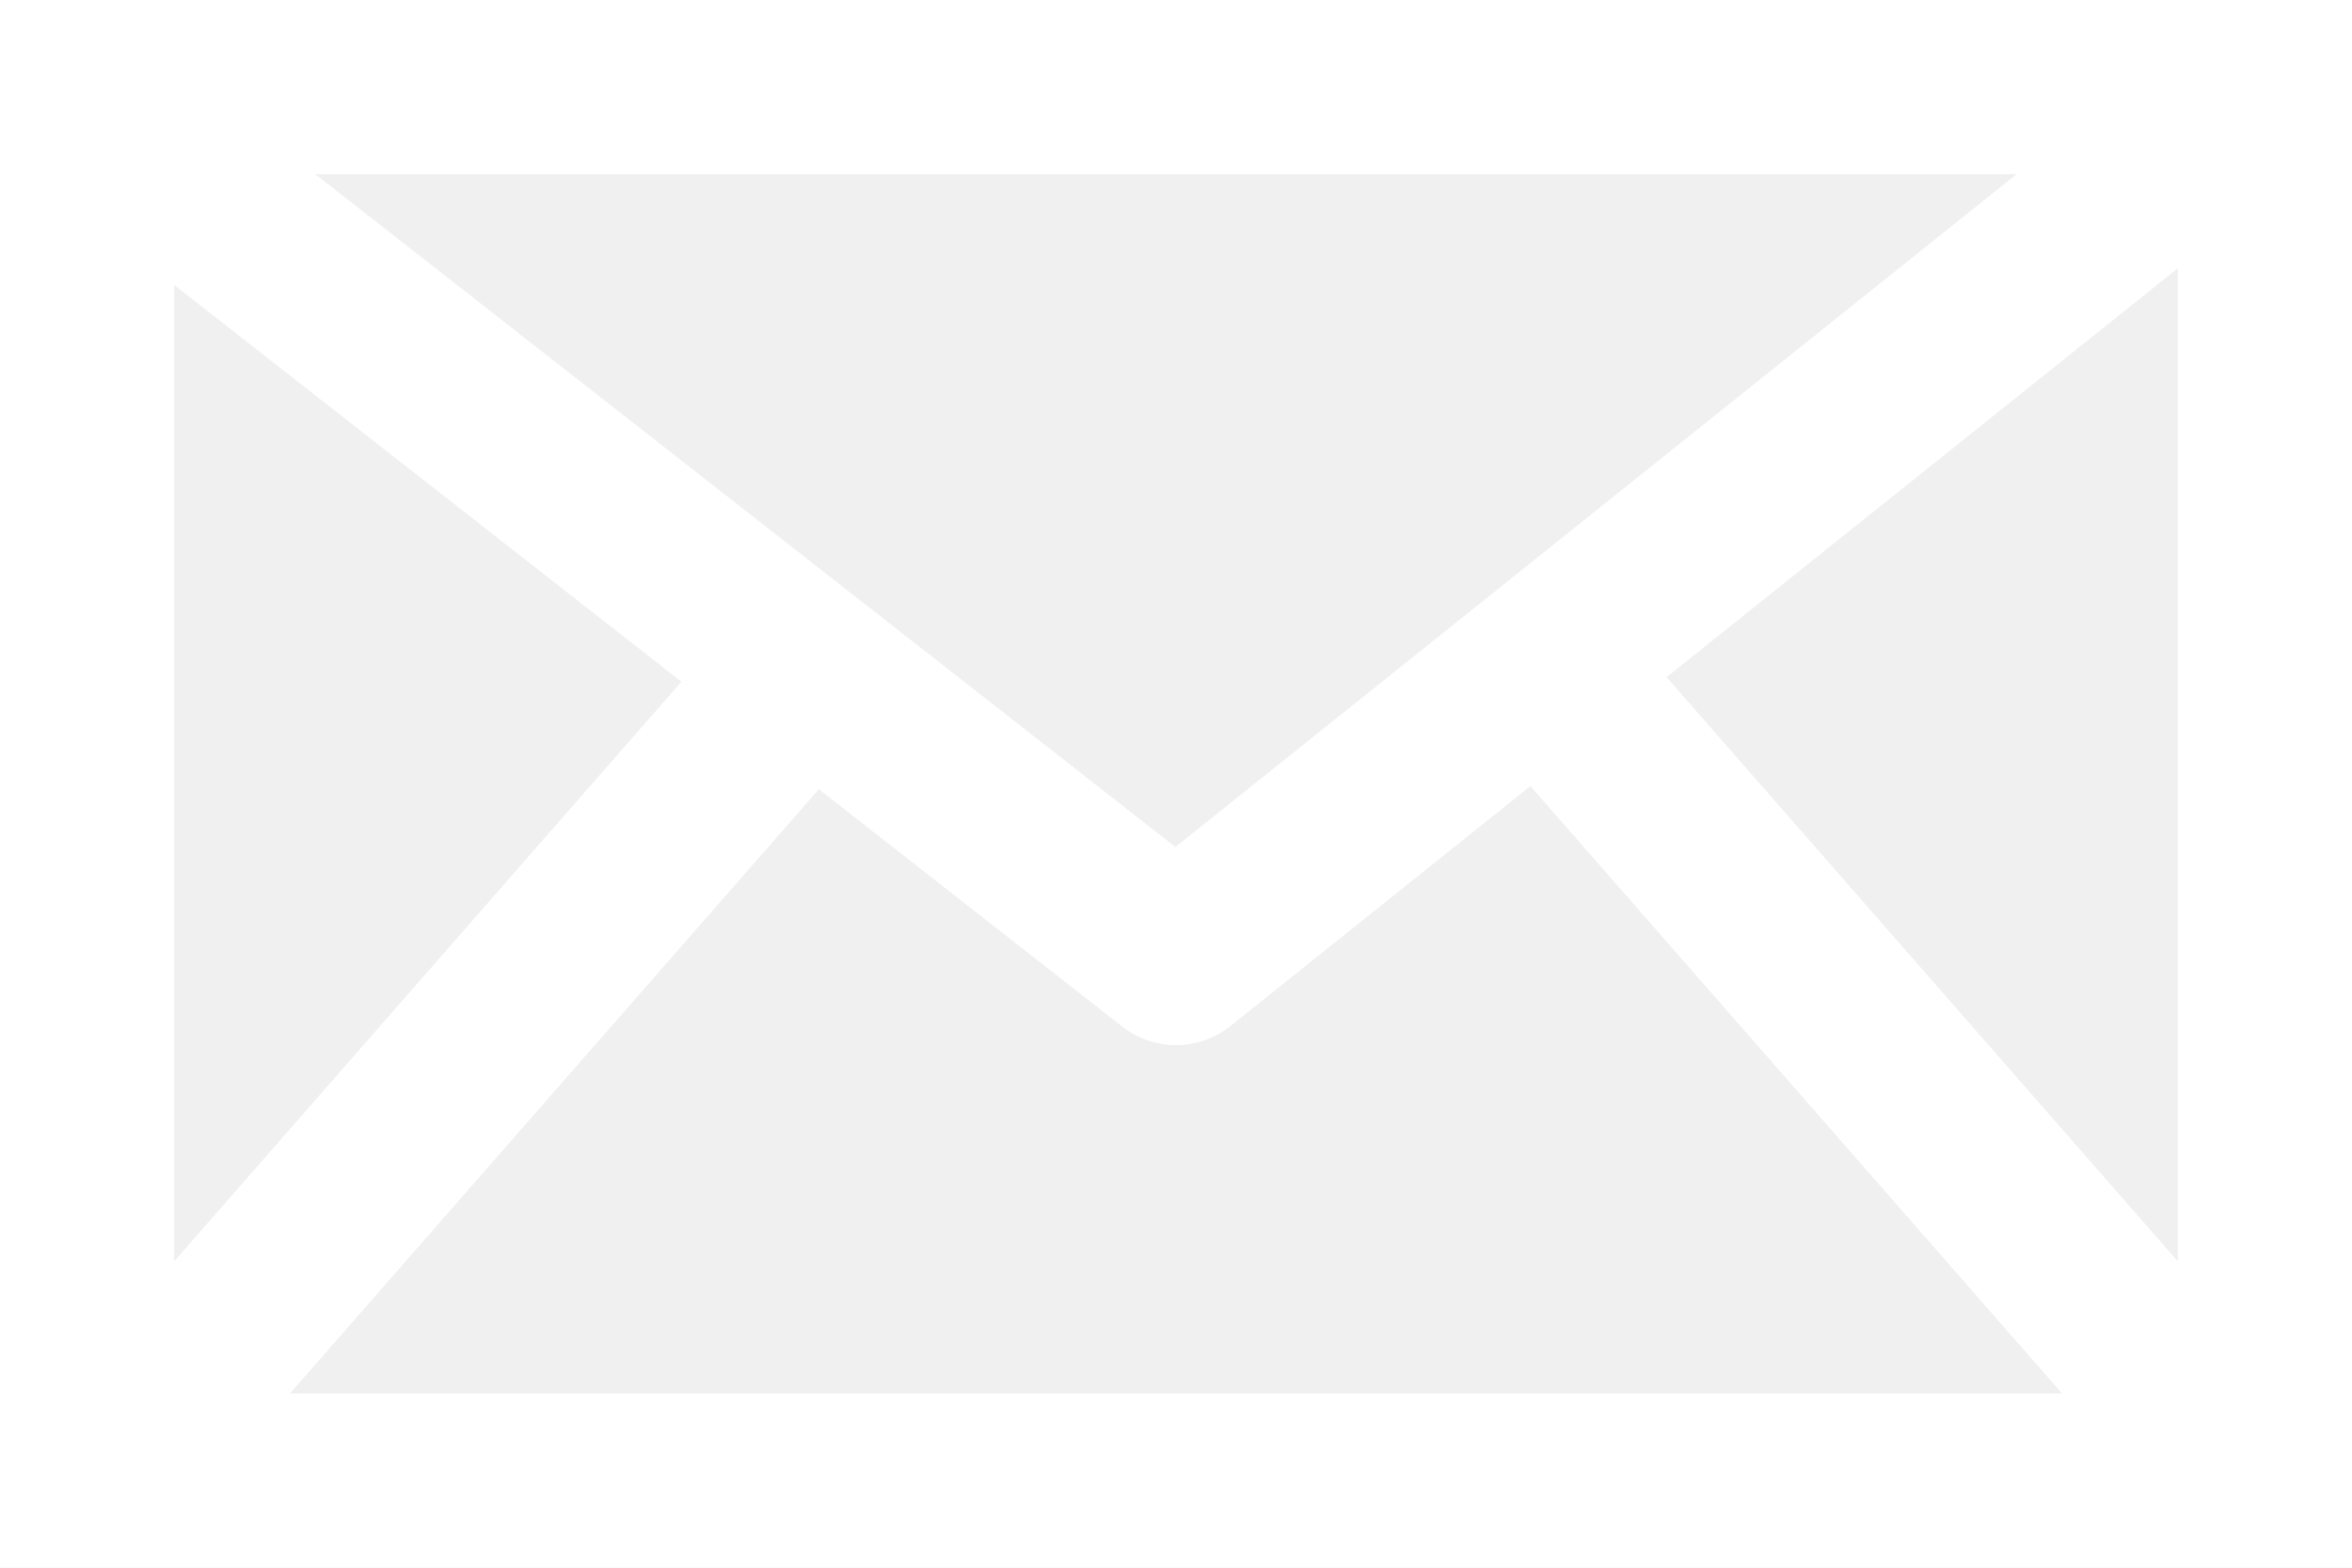
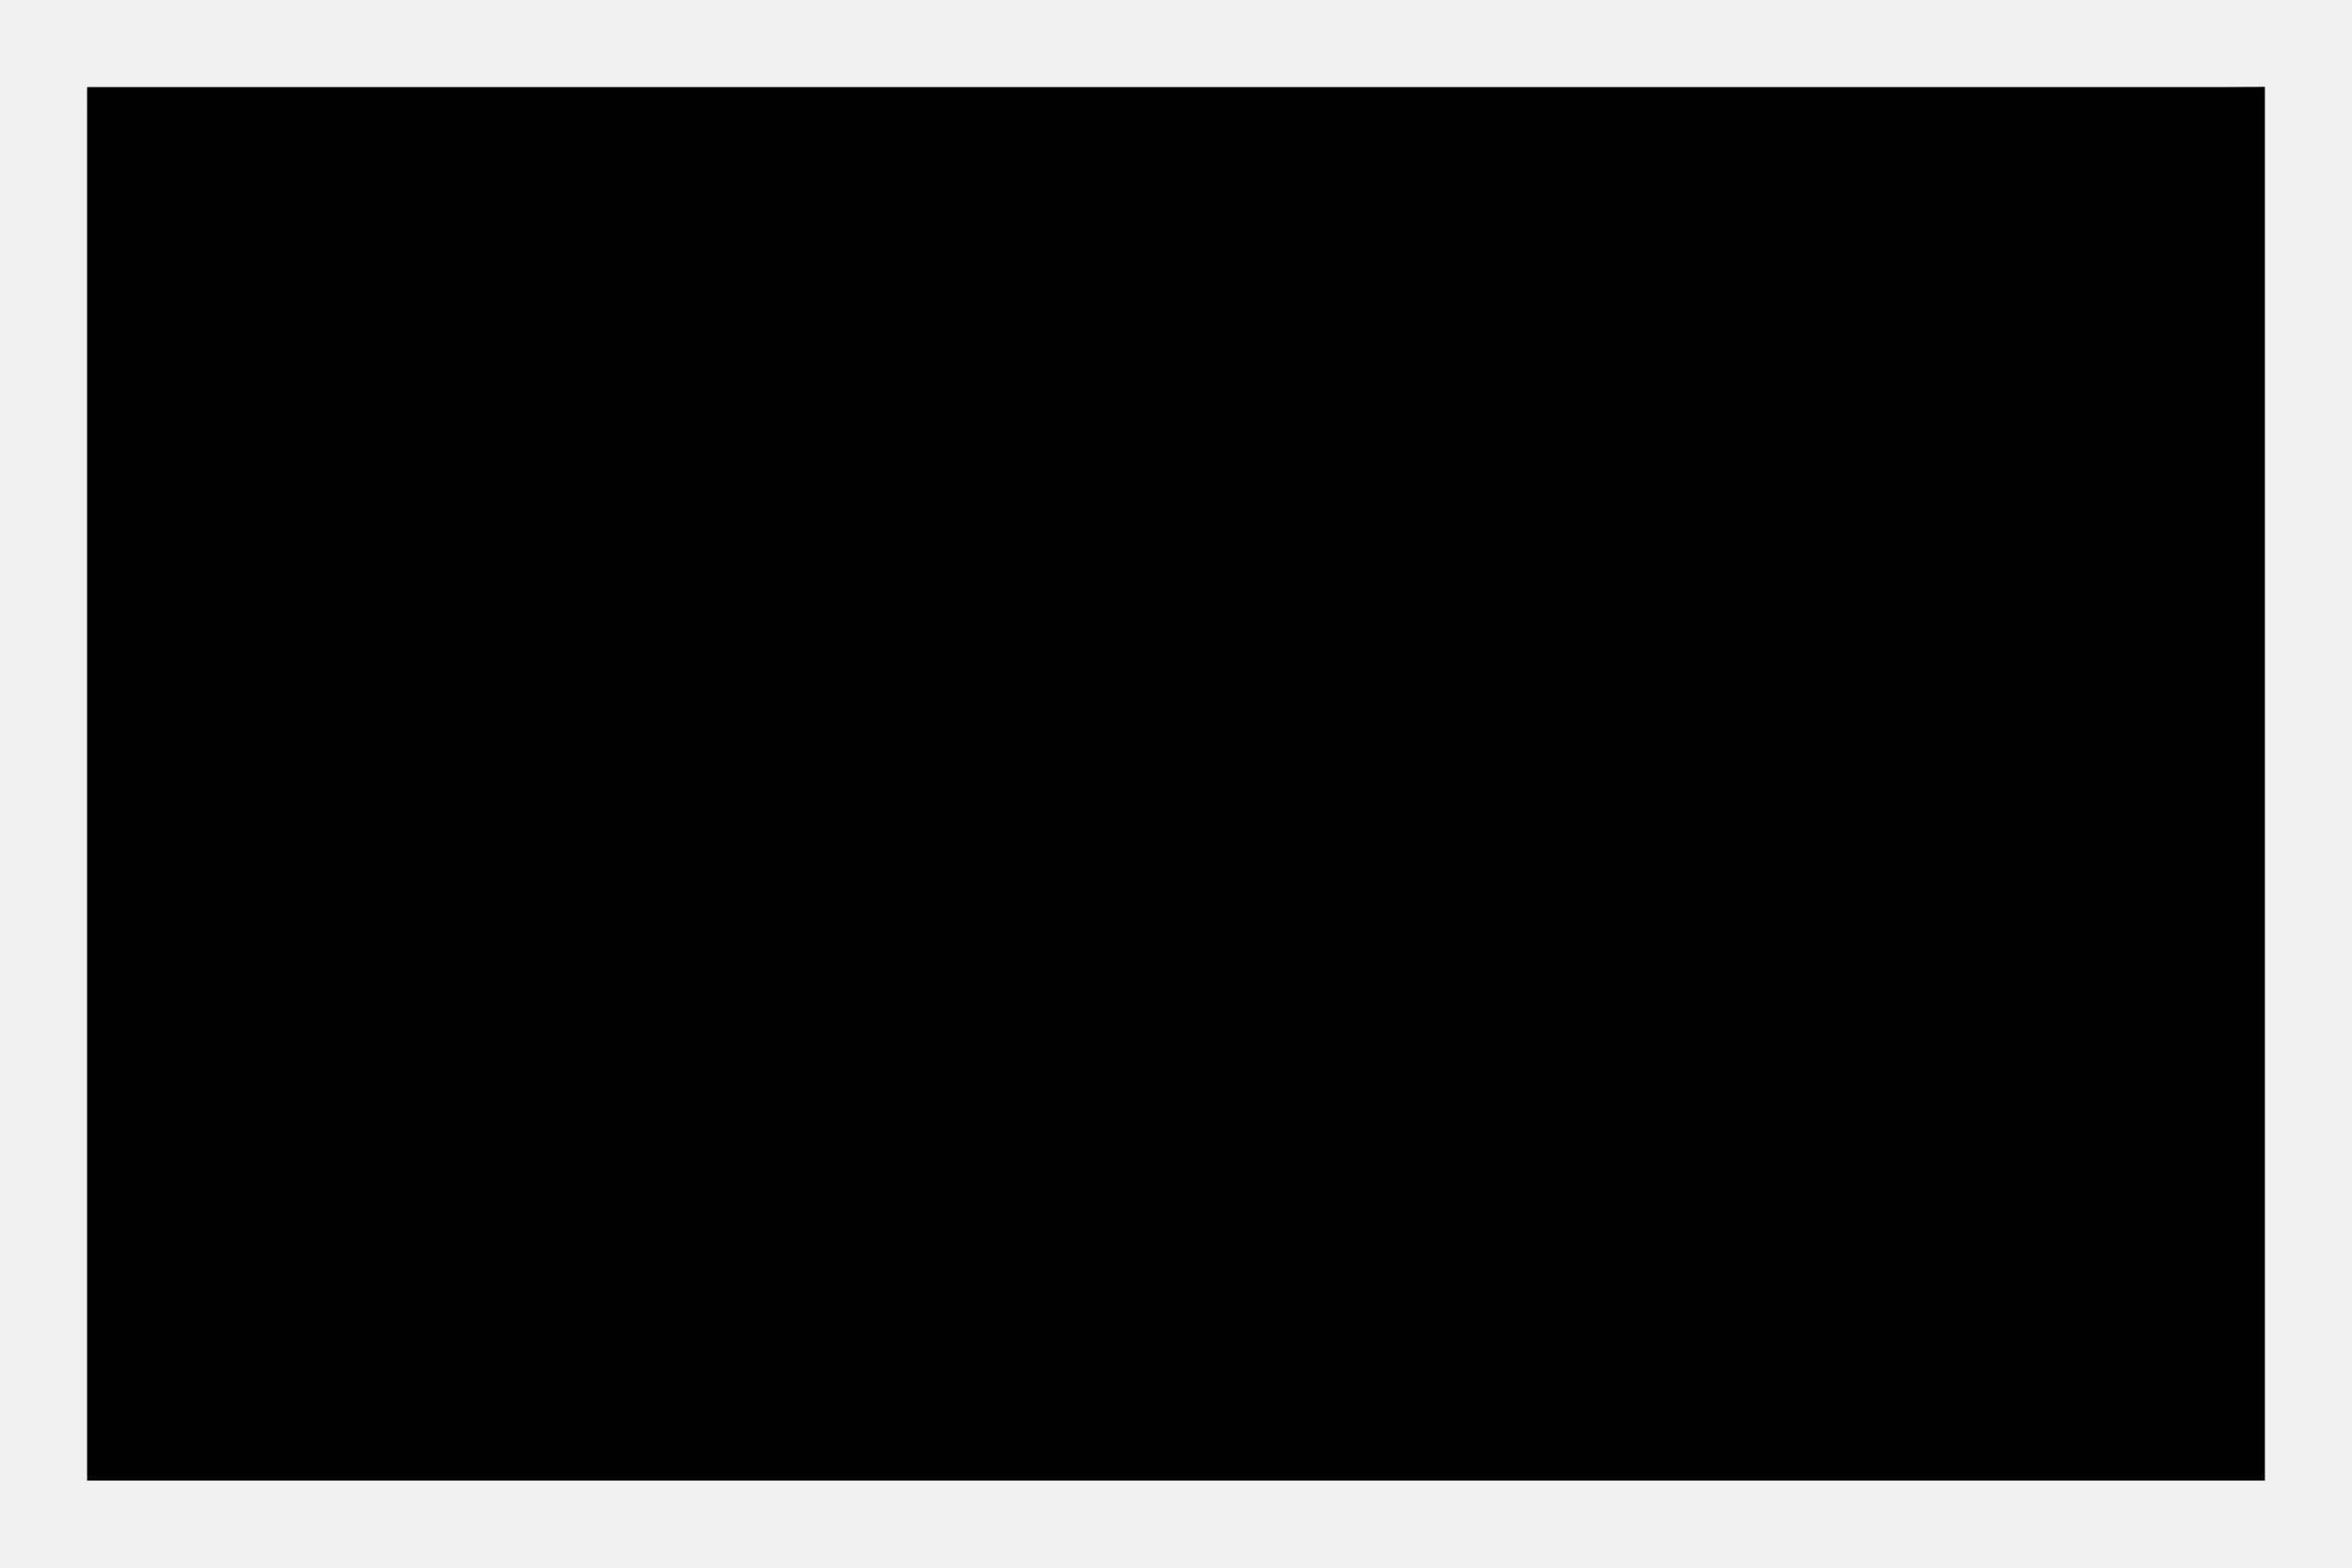
<svg xmlns="http://www.w3.org/2000/svg" width="27px" height="18px" viewBox="0 0 27 18" version="1.1">
  <defs />
-   <g id="Page-1" stroke="none" stroke-width="1" fill="none" fill-rule="evenodd">
-     <g id="ui-kit" transform="translate(-313, -976)" stroke="#FFFFFF">
+   <g id="Page-1" stroke-width="1" fill-rule="evenodd">
+     <g id="ui-kit" transform="translate(-313, -976)">
      <g id="Group-2-Copy" transform="translate(128, 963)">
        <g id="letter" transform="translate(185, 13)">
          <g>
            <rect id="Rectangle-8" stroke-width="2" x="1" y="1" width="25" height="16" />
            <polyline id="Path-3" stroke-width="2" stroke-linecap="round" stroke-linejoin="round" points="1 1.22 13.5 11 26 1" />
            <path d="M2,16 L9,8" id="Path-4" stroke-width="2" />
            <path d="M17,16 L24,8" id="Path-4-Copy" stroke-width="2" transform="translate(21, 12.5) scale(-1, 1) translate(-21, -12.5) " />
          </g>
        </g>
      </g>
    </g>
  </g>
</svg>
